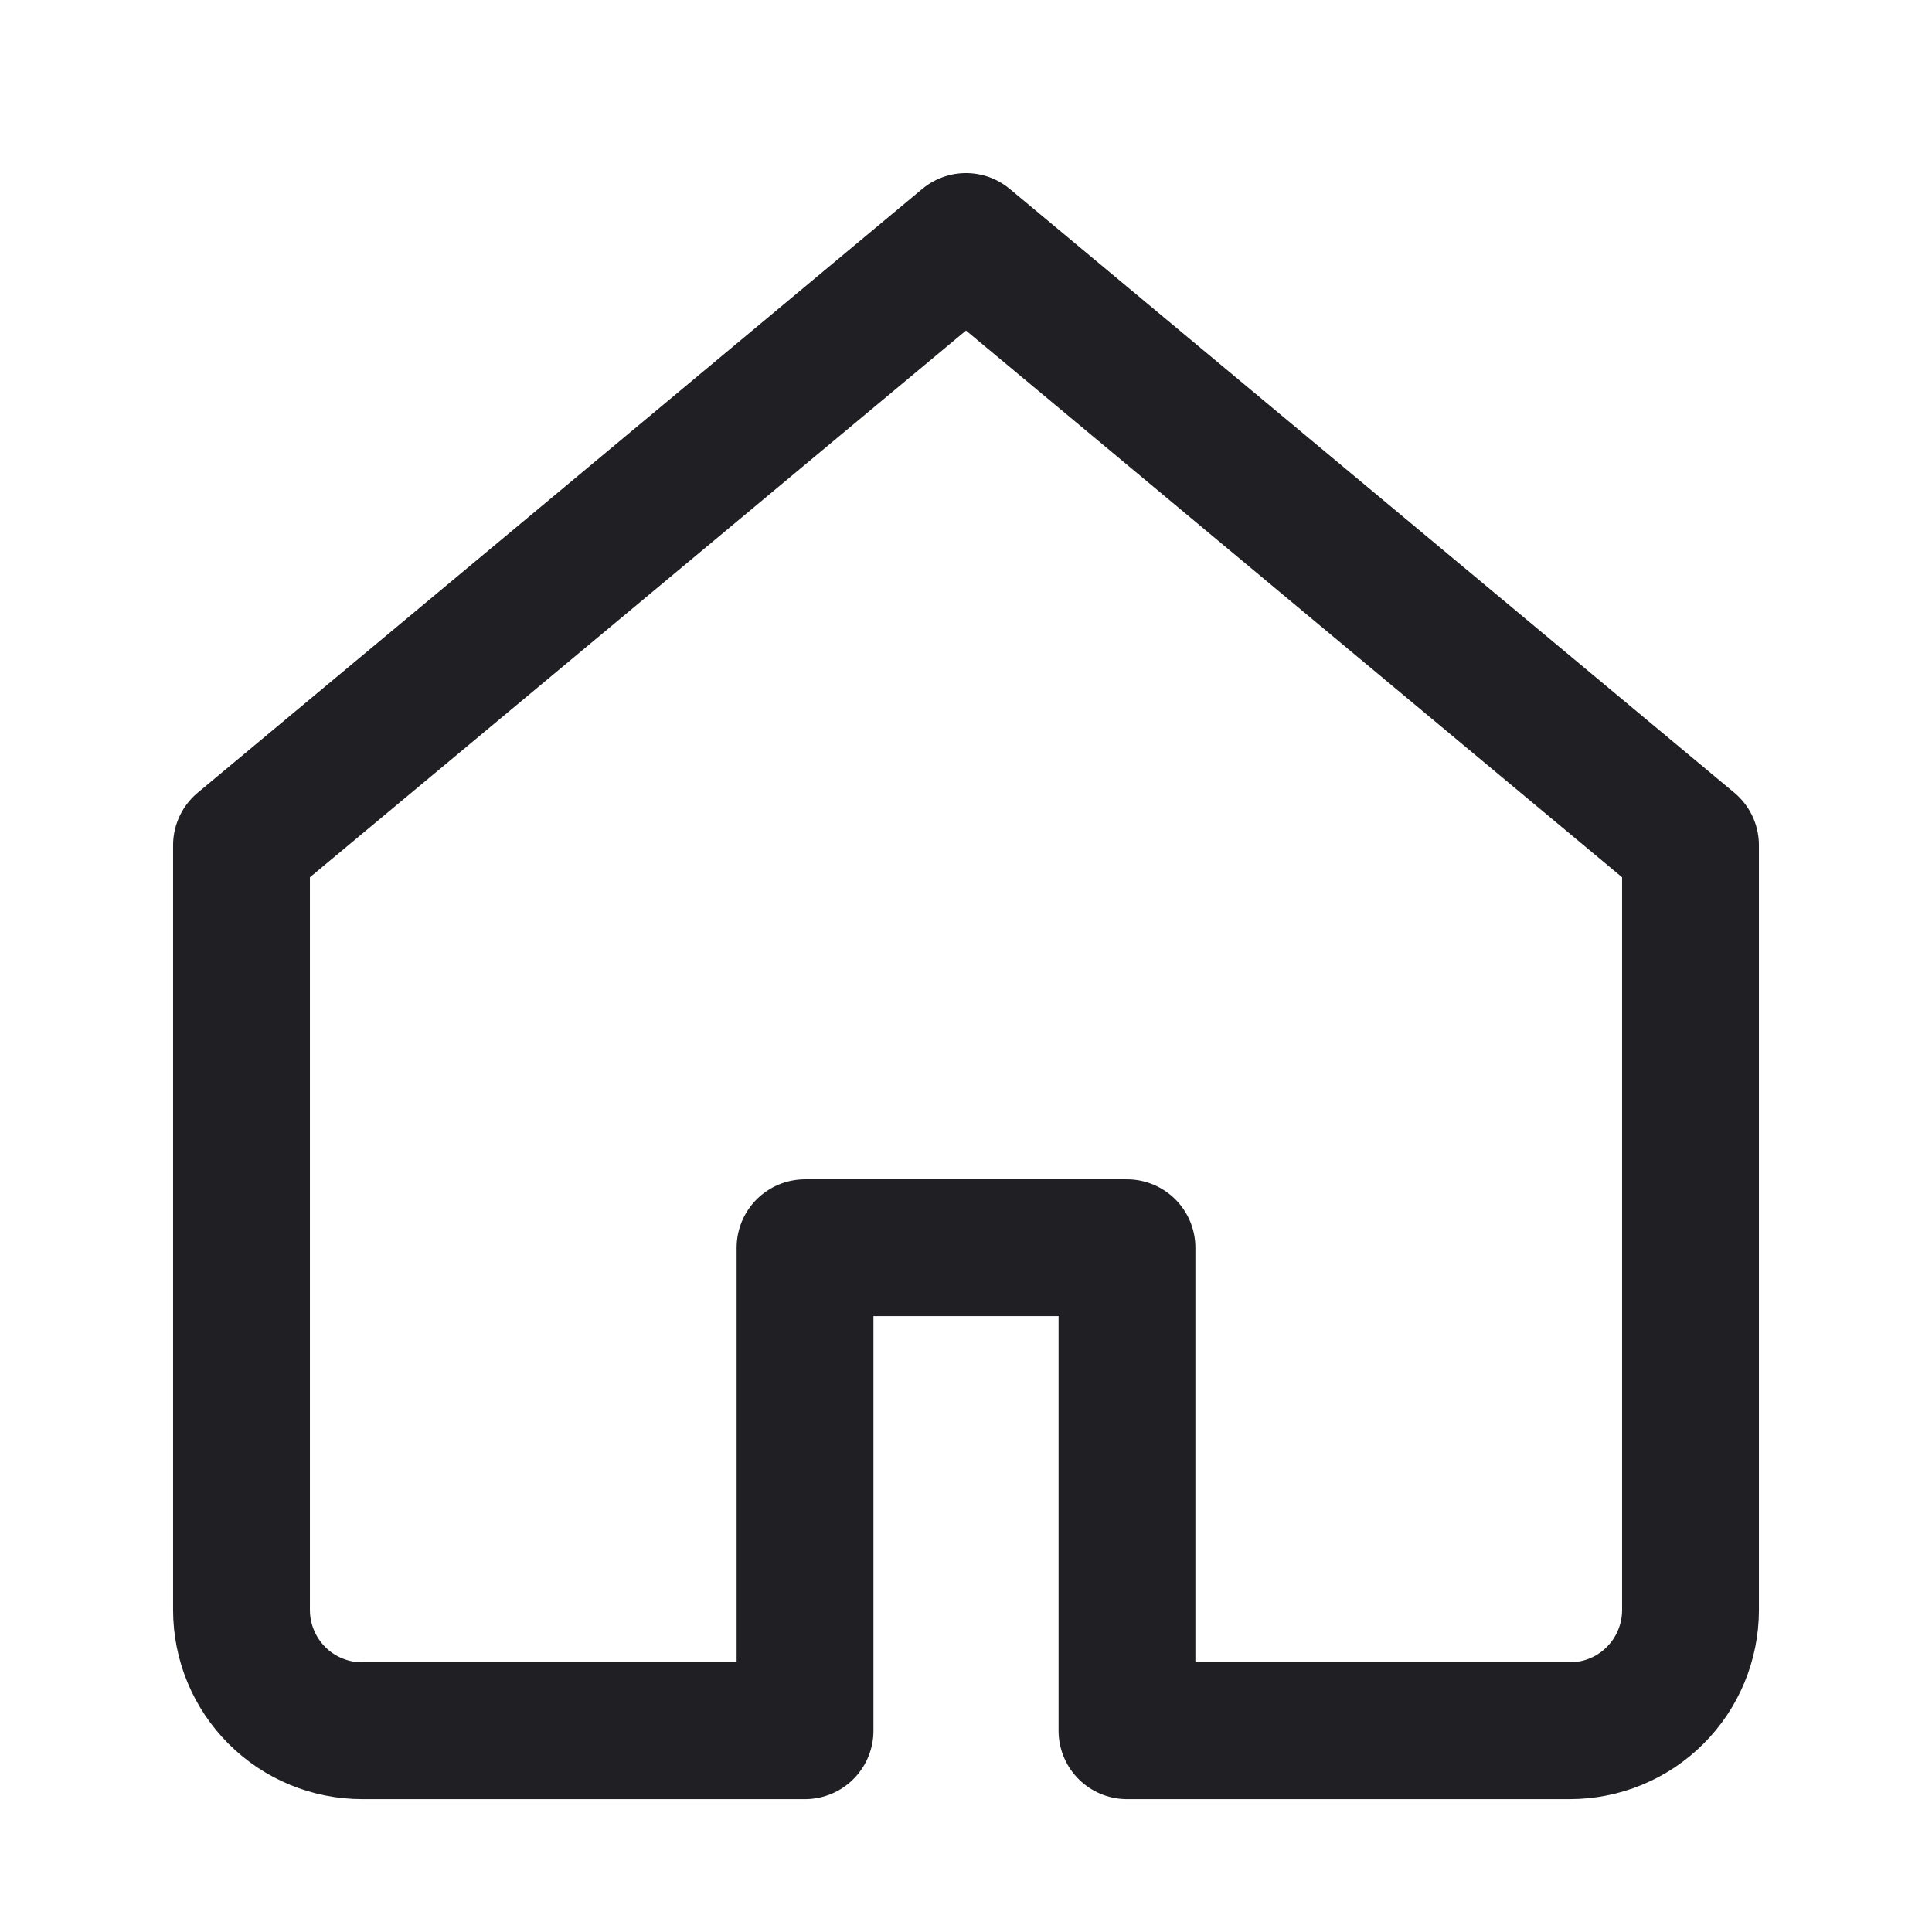
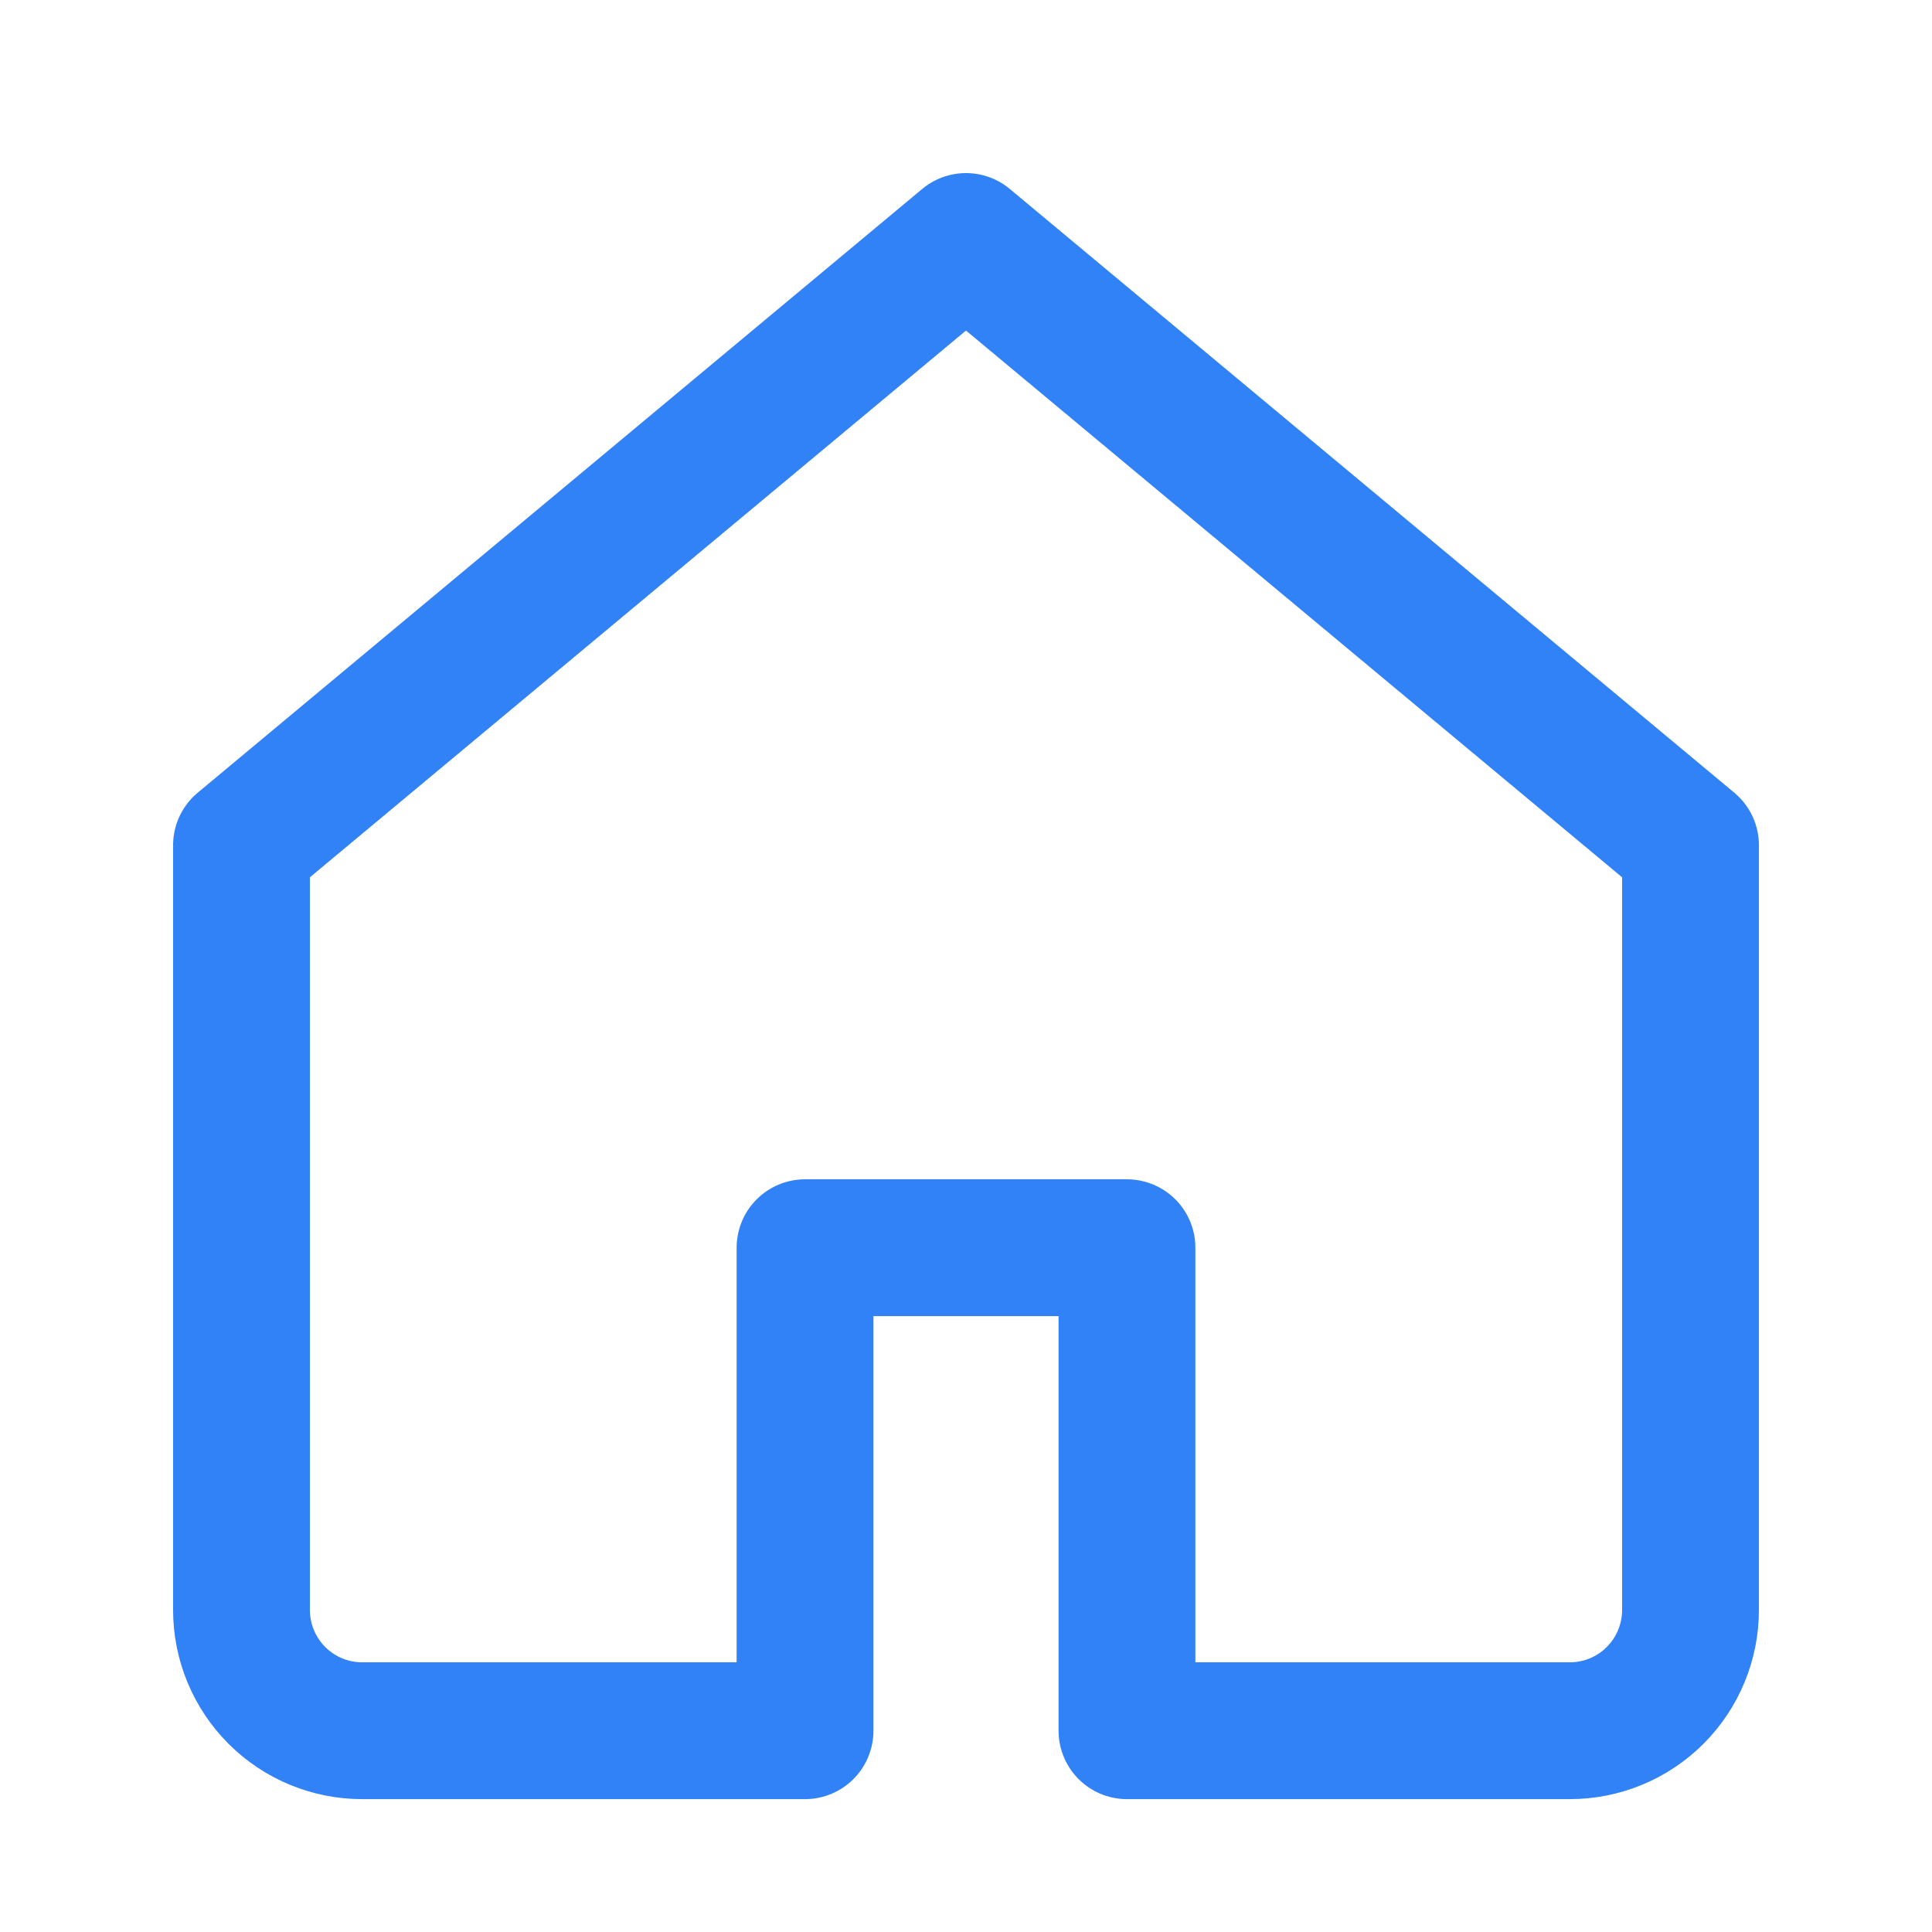
<svg xmlns="http://www.w3.org/2000/svg" preserveAspectRatio="none" overflow="visible" style="display: block;" width="22" height="22" viewBox="0 0 22 22" fill="none">
  <g id="icon">
-     <path id="Vector" d="M2.75 9.625L11 2.75L19.25 9.625V18.333C19.25 18.698 19.105 19.048 18.847 19.306C18.589 19.564 18.24 19.708 17.875 19.708H12.833V14.208H9.167V19.708H4.125C3.76 19.708 3.411 19.564 3.153 19.306C2.895 19.048 2.75 18.698 2.75 18.333V9.625Z" stroke="#1F1F24" stroke-width="1.558" stroke-linejoin="round" />
+     <path id="Vector" d="M2.75 9.625L11 2.75L19.25 9.625V18.333C19.25 18.698 19.105 19.048 18.847 19.306C18.589 19.564 18.24 19.708 17.875 19.708H12.833V14.208H9.167V19.708H4.125C3.76 19.708 3.411 19.564 3.153 19.306C2.895 19.048 2.75 18.698 2.75 18.333V9.625Z" stroke="#3182F6" stroke-width="1.558" stroke-linejoin="round" />
  </g>
</svg>
